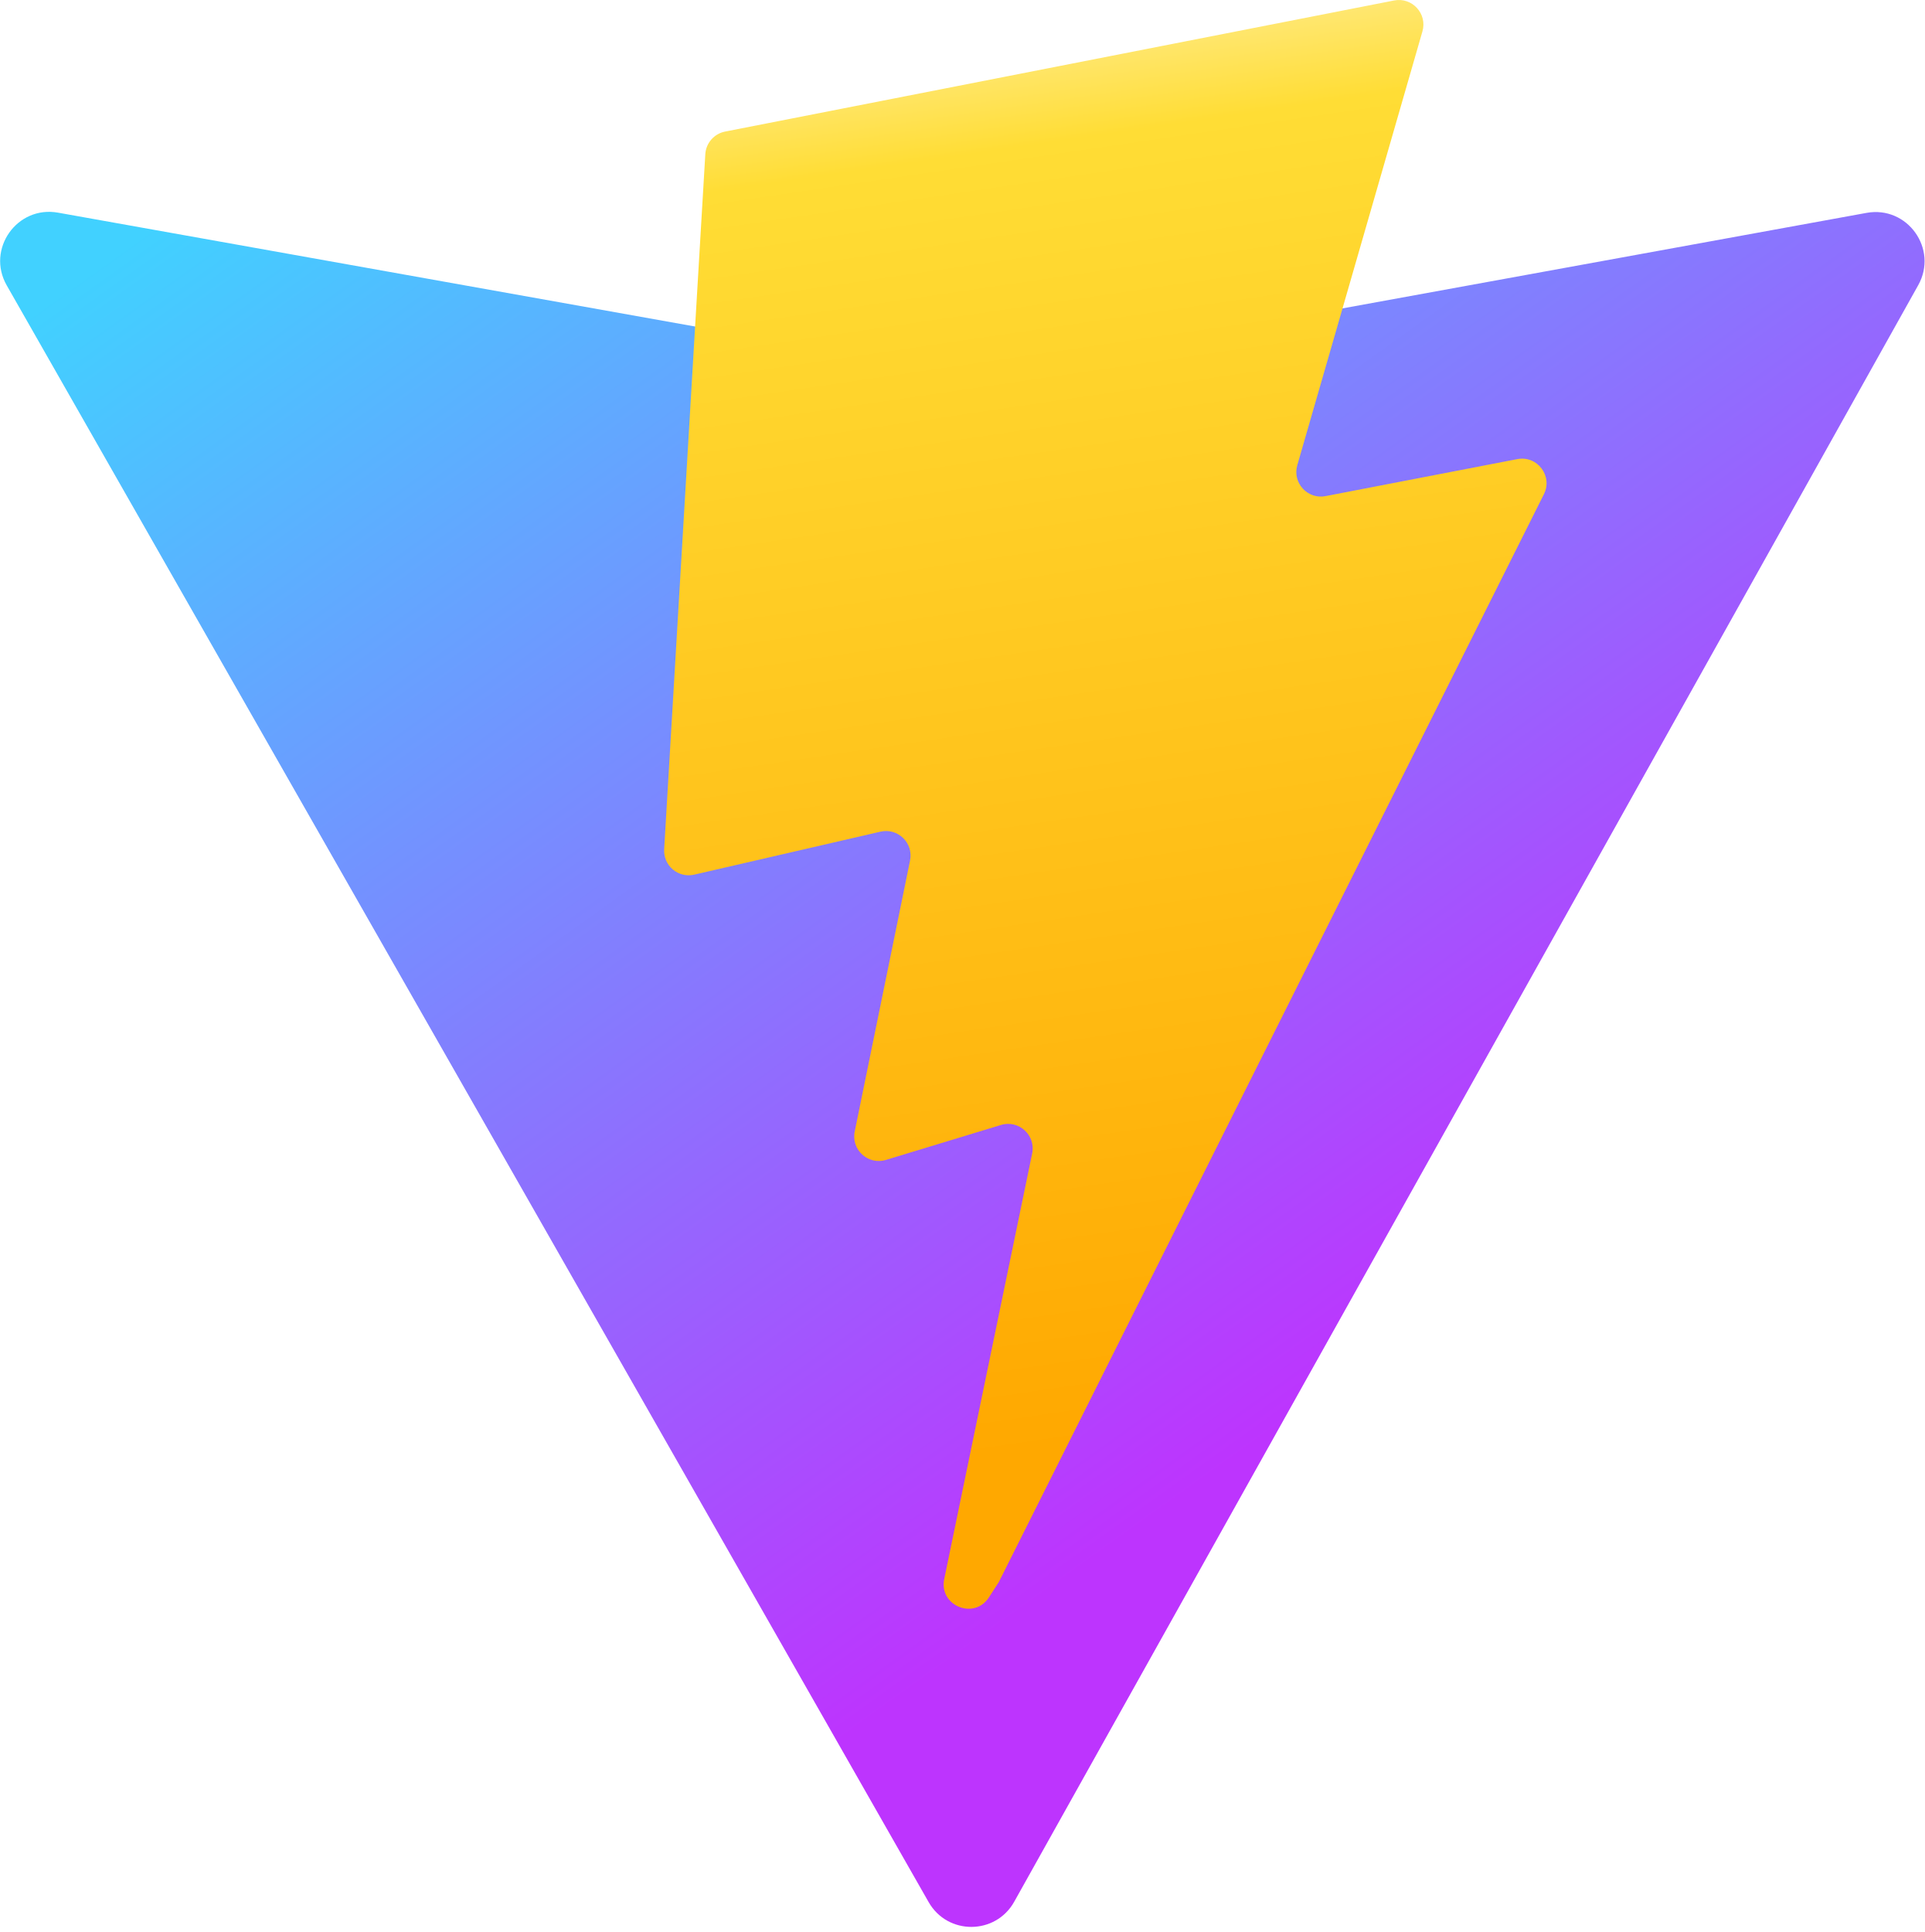
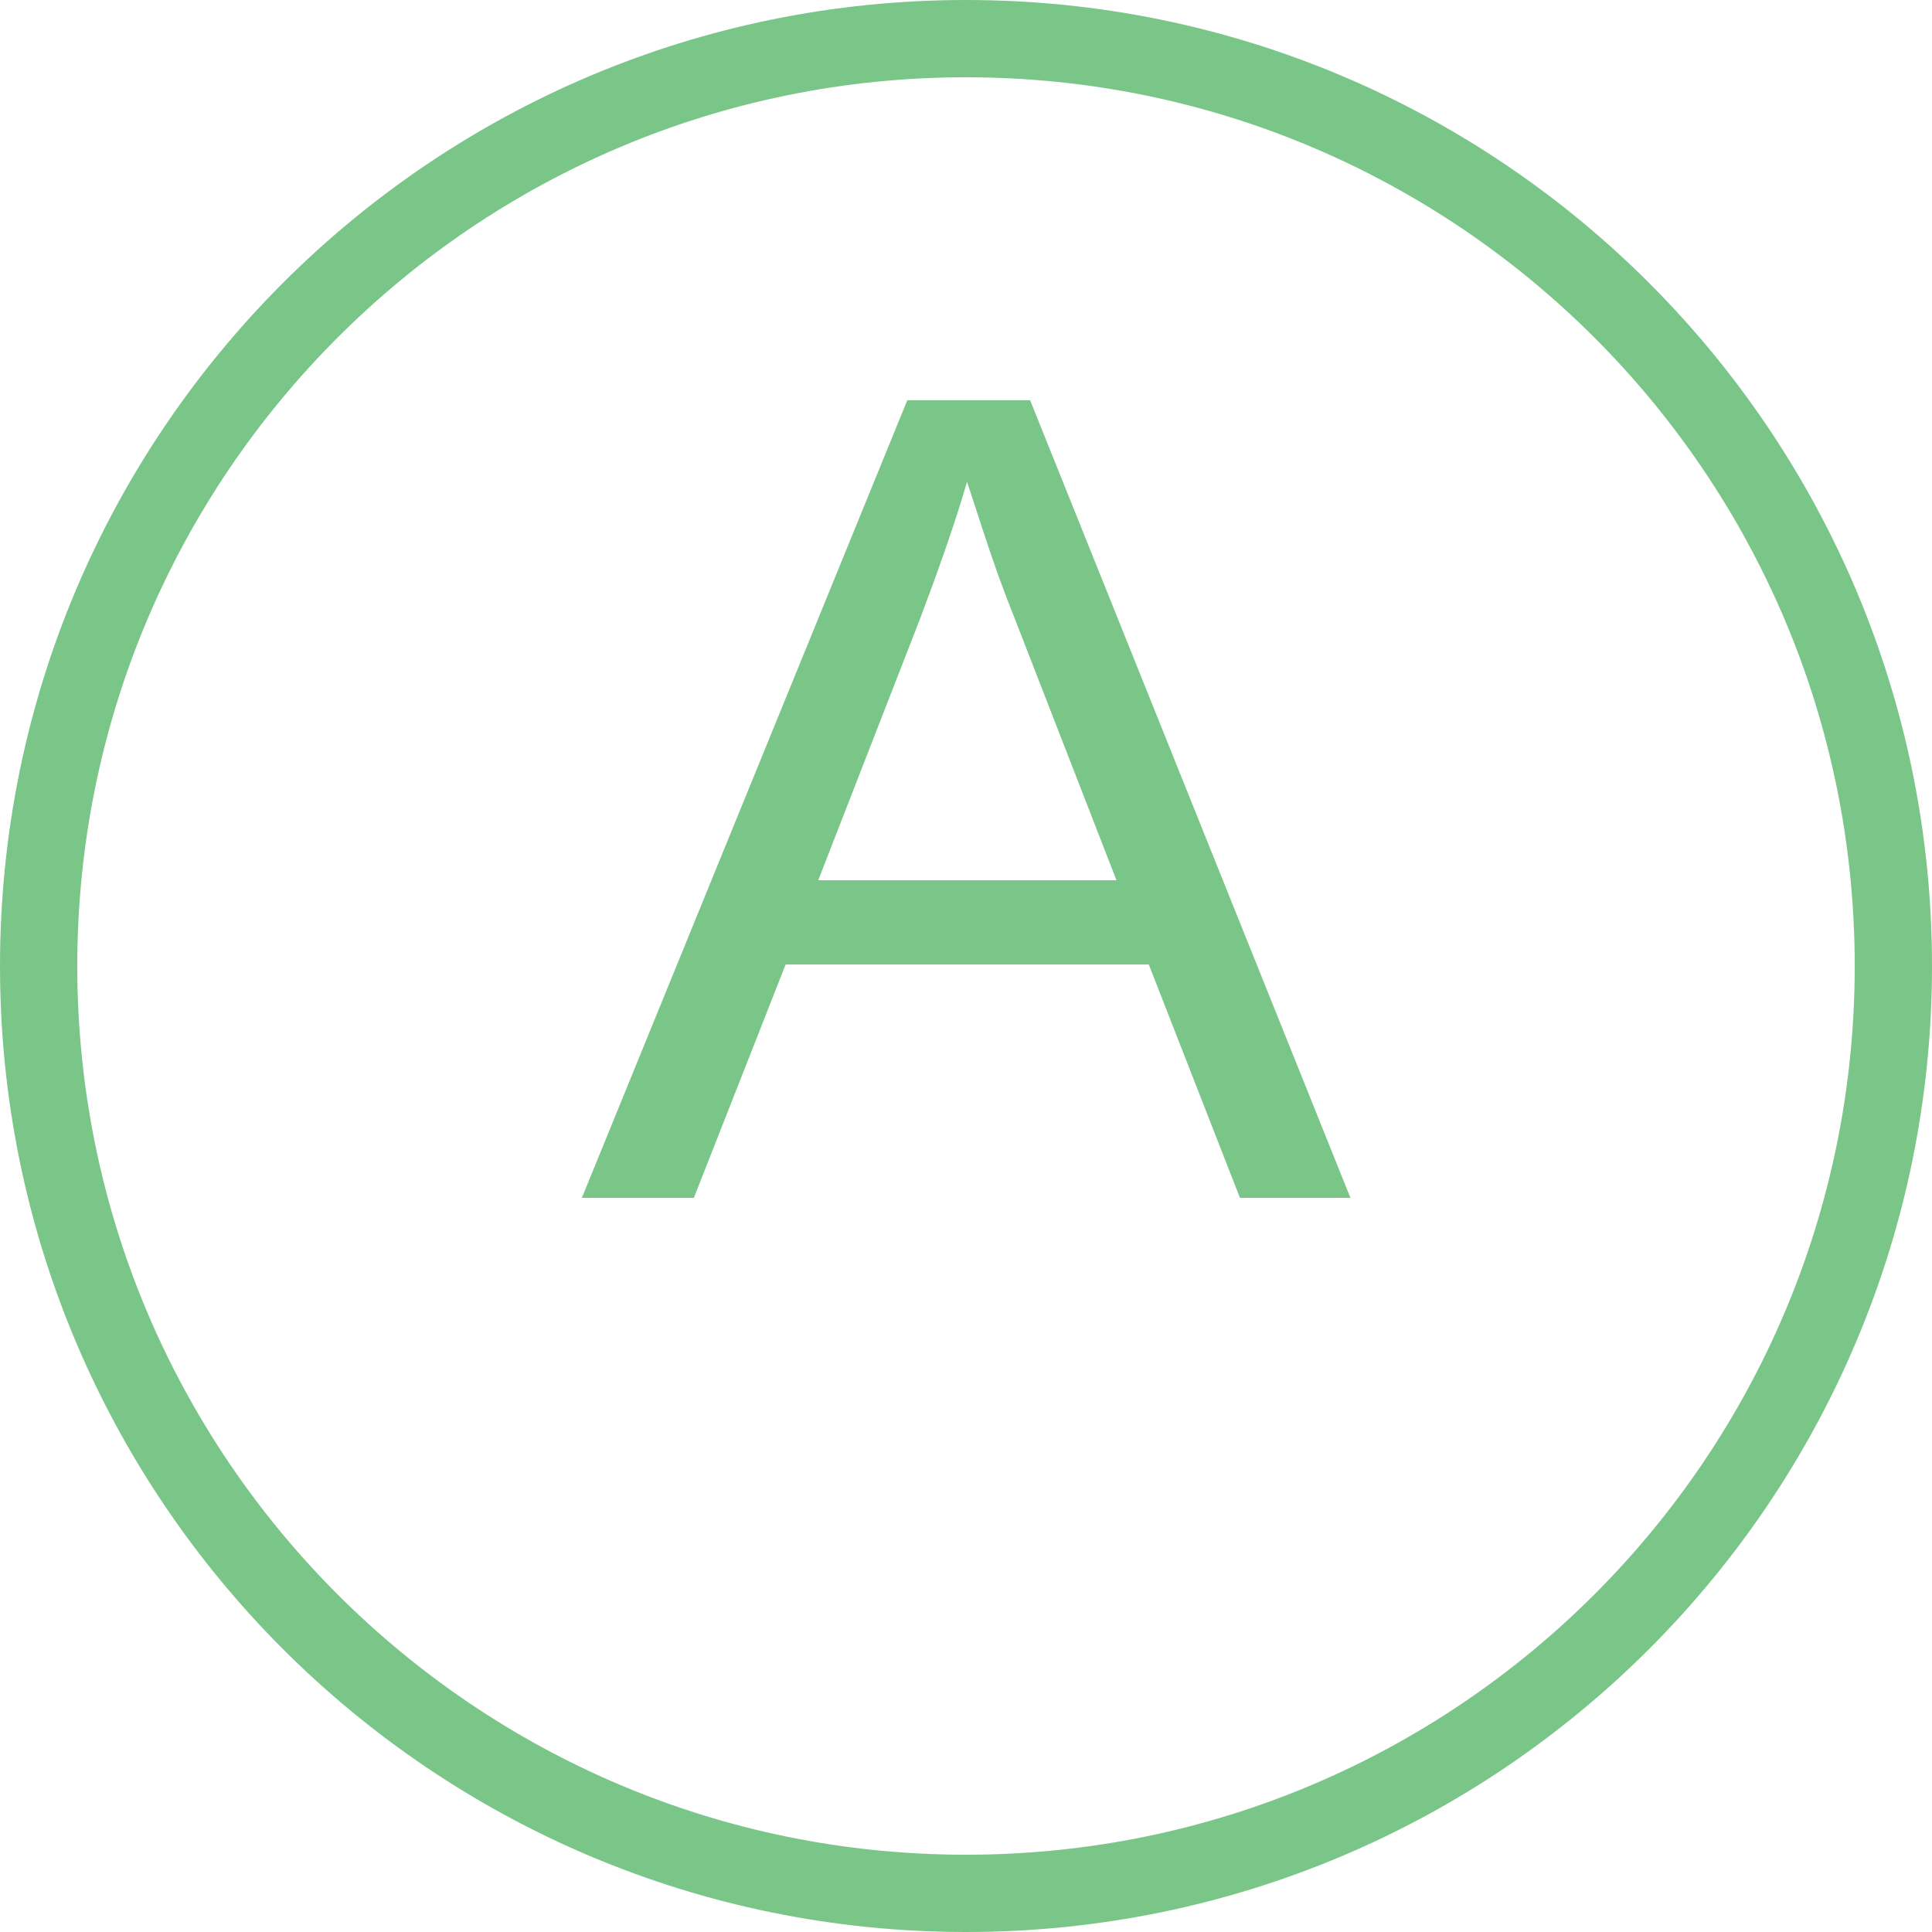
- <svg xmlns="http://www.w3.org/2000/svg" aria-hidden="true" role="img" class="iconify iconify--logos" width="31.88" height="32" preserveAspectRatio="xMidYMid meet" viewBox="0 0 256 257">
-   <defs>
-     <linearGradient id="IconifyId1813088fe1fbc01fb466" x1="-.828%" x2="57.636%" y1="7.652%" y2="78.411%">
-       <stop offset="0%" stop-color="#41D1FF" />
-       <stop offset="100%" stop-color="#BD34FE" />
-     </linearGradient>
-     <linearGradient id="IconifyId1813088fe1fbc01fb467" x1="43.376%" x2="50.316%" y1="2.242%" y2="89.03%">
-       <stop offset="0%" stop-color="#FFEA83" />
-       <stop offset="8.333%" stop-color="#FFDD35" />
-       <stop offset="100%" stop-color="#FFA800" />
-     </linearGradient>
-   </defs>
-   <path fill="url(#IconifyId1813088fe1fbc01fb466)" d="M255.153 37.938L134.897 252.976c-2.483 4.44-8.862 4.466-11.382.048L.875 37.958c-2.746-4.814 1.371-10.646 6.827-9.67l120.385 21.517a6.537 6.537 0 0 0 2.322-.004l117.867-21.483c5.438-.991 9.574 4.796 6.877 9.62Z" />
-   <path fill="url(#IconifyId1813088fe1fbc01fb467)" d="M185.432.063L96.44 17.501a3.268 3.268 0 0 0-2.634 3.014l-5.474 92.456a3.268 3.268 0 0 0 3.997 3.378l24.777-5.718c2.318-.535 4.413 1.507 3.936 3.838l-7.361 36.047c-.495 2.426 1.782 4.5 4.151 3.78l15.304-4.649c2.372-.72 4.652 1.36 4.15 3.788l-11.698 56.621c-.732 3.542 3.979 5.473 5.943 2.437l1.313-2.028l72.516-144.72c1.215-2.423-.88-5.186-3.54-4.672l-25.505 4.922c-2.396.462-4.435-1.77-3.759-4.114l16.646-57.705c.677-2.35-1.37-4.583-3.769-4.113Z" />
+ <svg xmlns="http://www.w3.org/2000/svg" width="100" height="100" viewBox="0 0 100 100">
+   <circle cx="50" cy="50" r="48" fill="none" stroke="#7AC688" stroke-width="4" />
+   <text x="50" y="62" text-anchor="middle" font-family="Arial" font-size="60" fill="#7AC688">A</text>
</svg>
